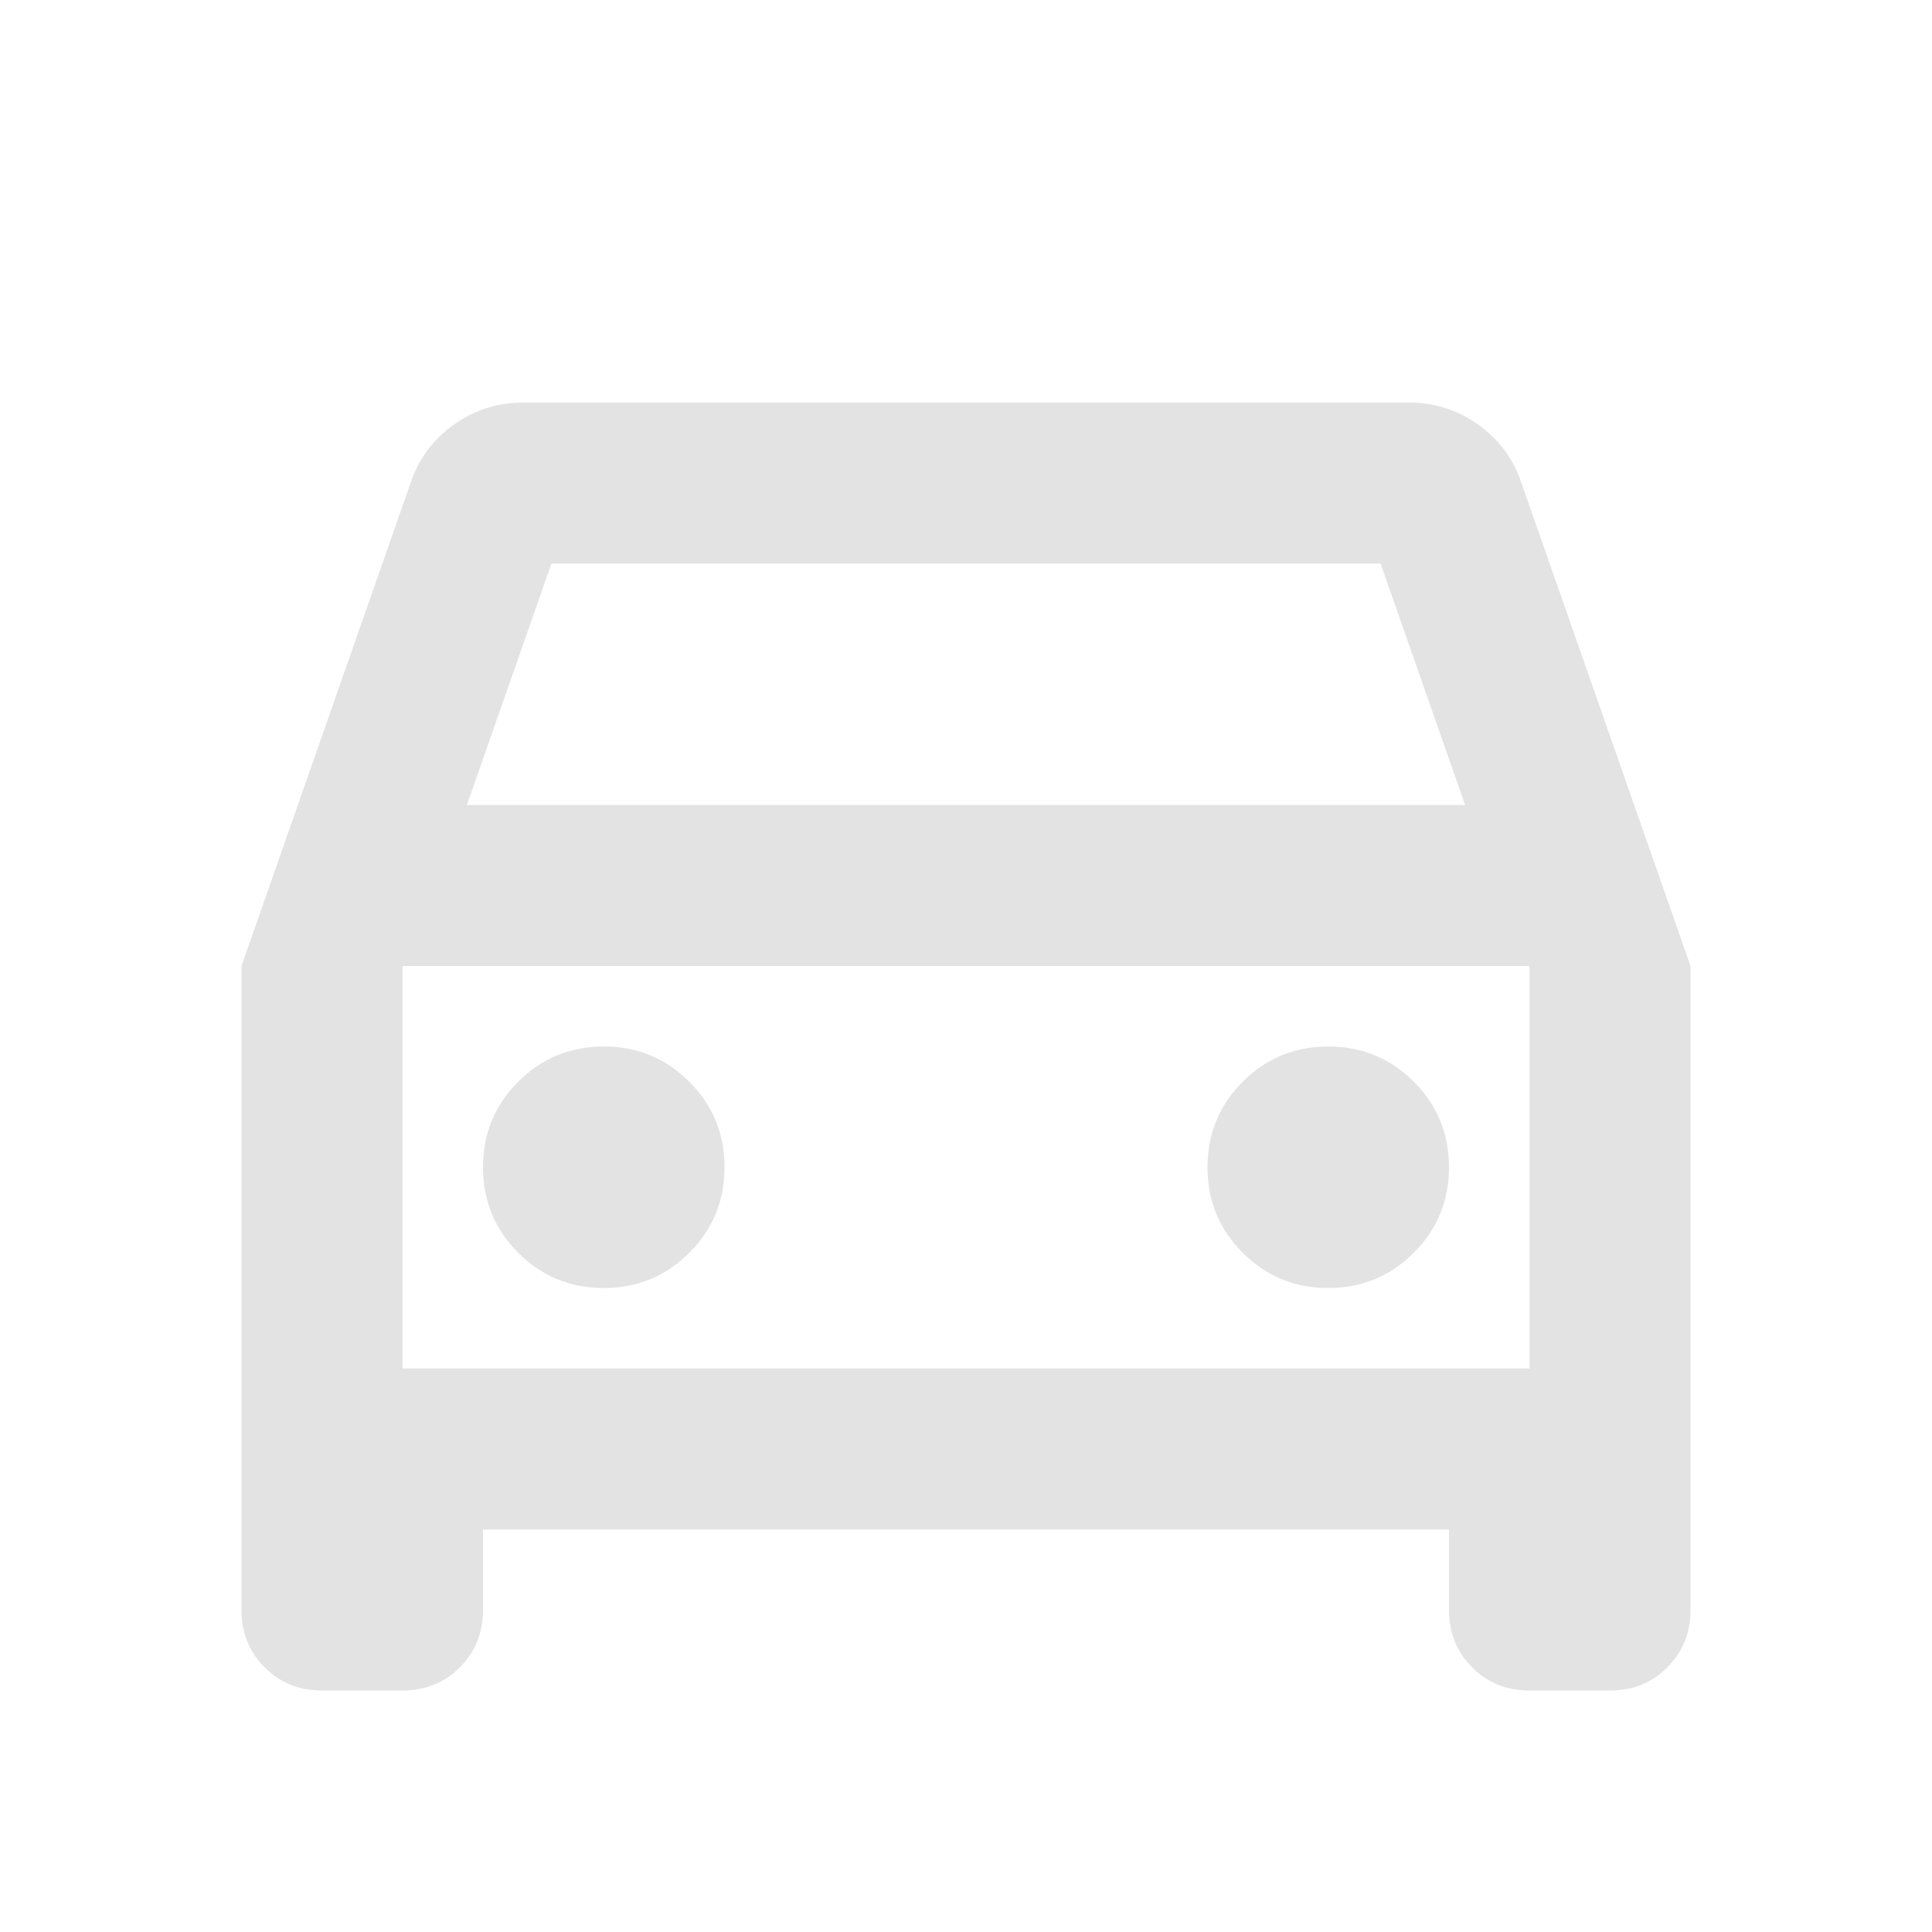
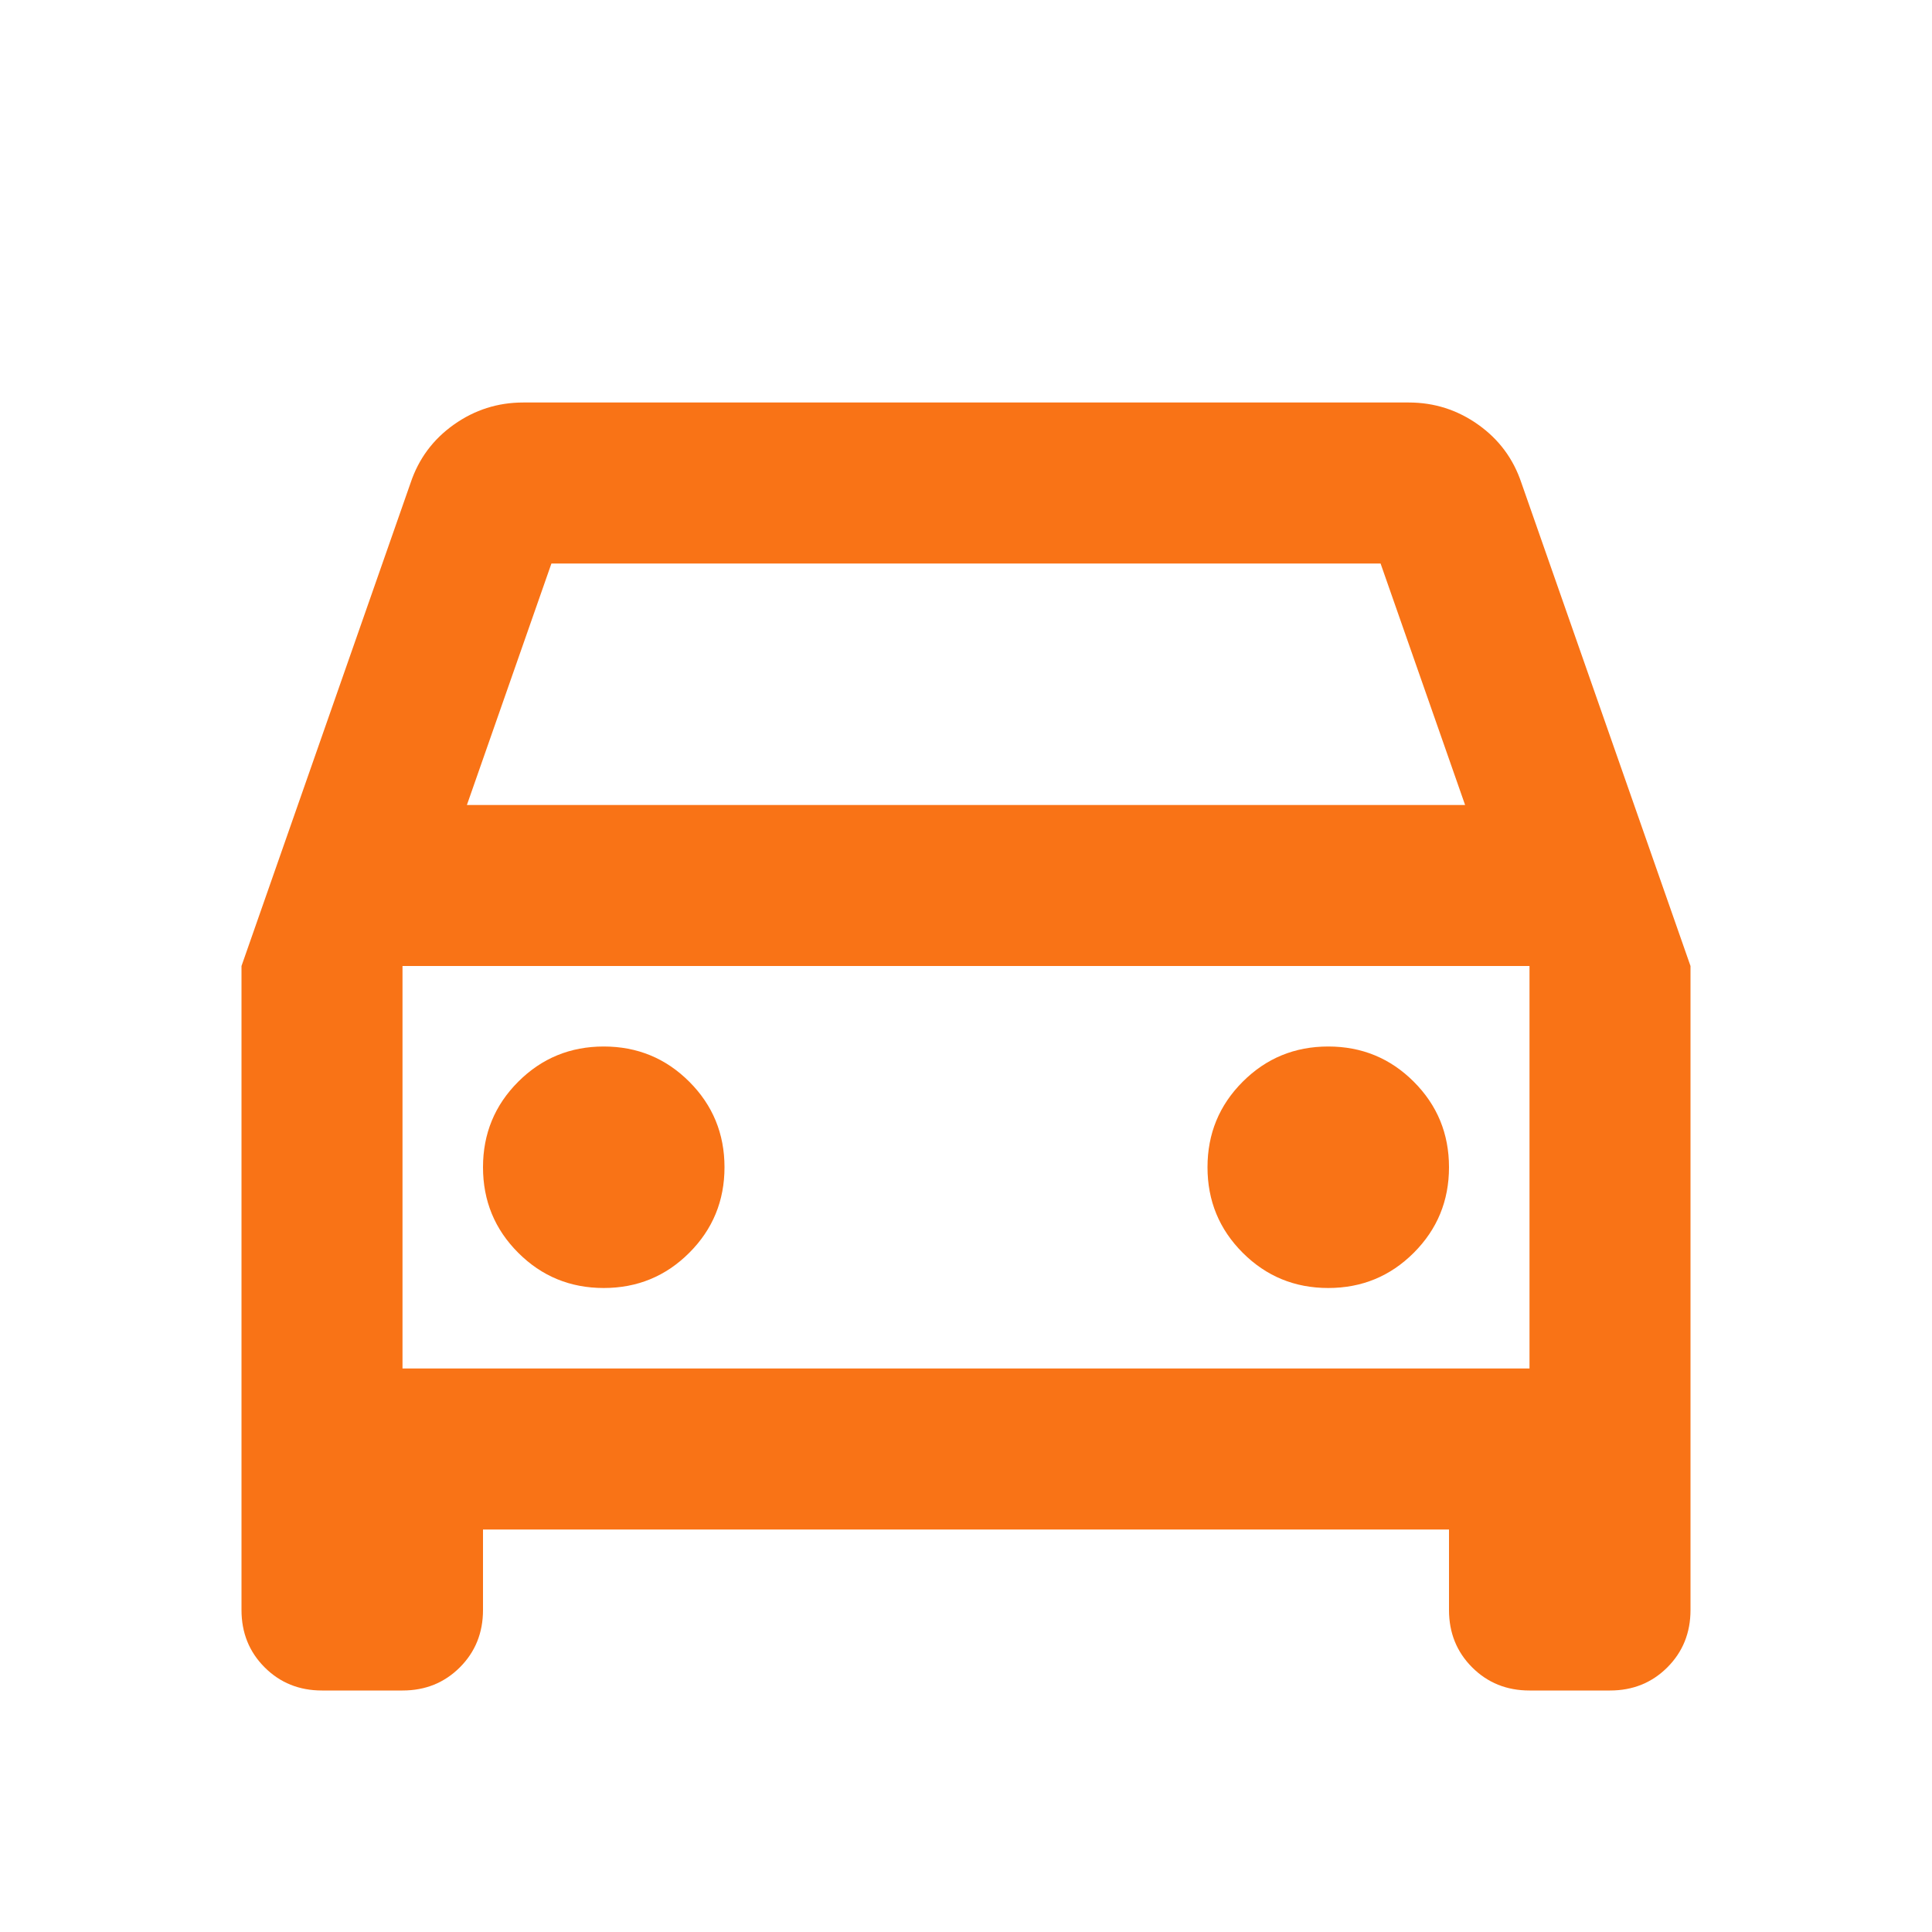
- <svg xmlns="http://www.w3.org/2000/svg" height="24px" viewBox="0 -960 960 960" width="24px" fill="#e3e3e3">
+ <svg xmlns="http://www.w3.org/2000/svg" height="24px" viewBox="0 -960 960 960" width="24px" fill="#f97316">
  <path d="M240-200v40q0 17-11.5 28.5T200-120h-40q-17 0-28.5-11.5T120-160v-320l84-240q6-18 21.5-29t34.5-11h440q19 0 34.5 11t21.5 29l84 240v320q0 17-11.5 28.5T800-120h-40q-17 0-28.5-11.5T720-160v-40H240Zm-8-360h496l-42-120H274l-42 120Zm-32 80v200-200Zm100 160q25 0 42.5-17.5T360-380q0-25-17.5-42.5T300-440q-25 0-42.5 17.5T240-380q0 25 17.5 42.5T300-320Zm360 0q25 0 42.5-17.5T720-380q0-25-17.5-42.5T660-440q-25 0-42.5 17.5T600-380q0 25 17.5 42.5T660-320Zm-460 40h560v-200H200v200Z" />
</svg>
